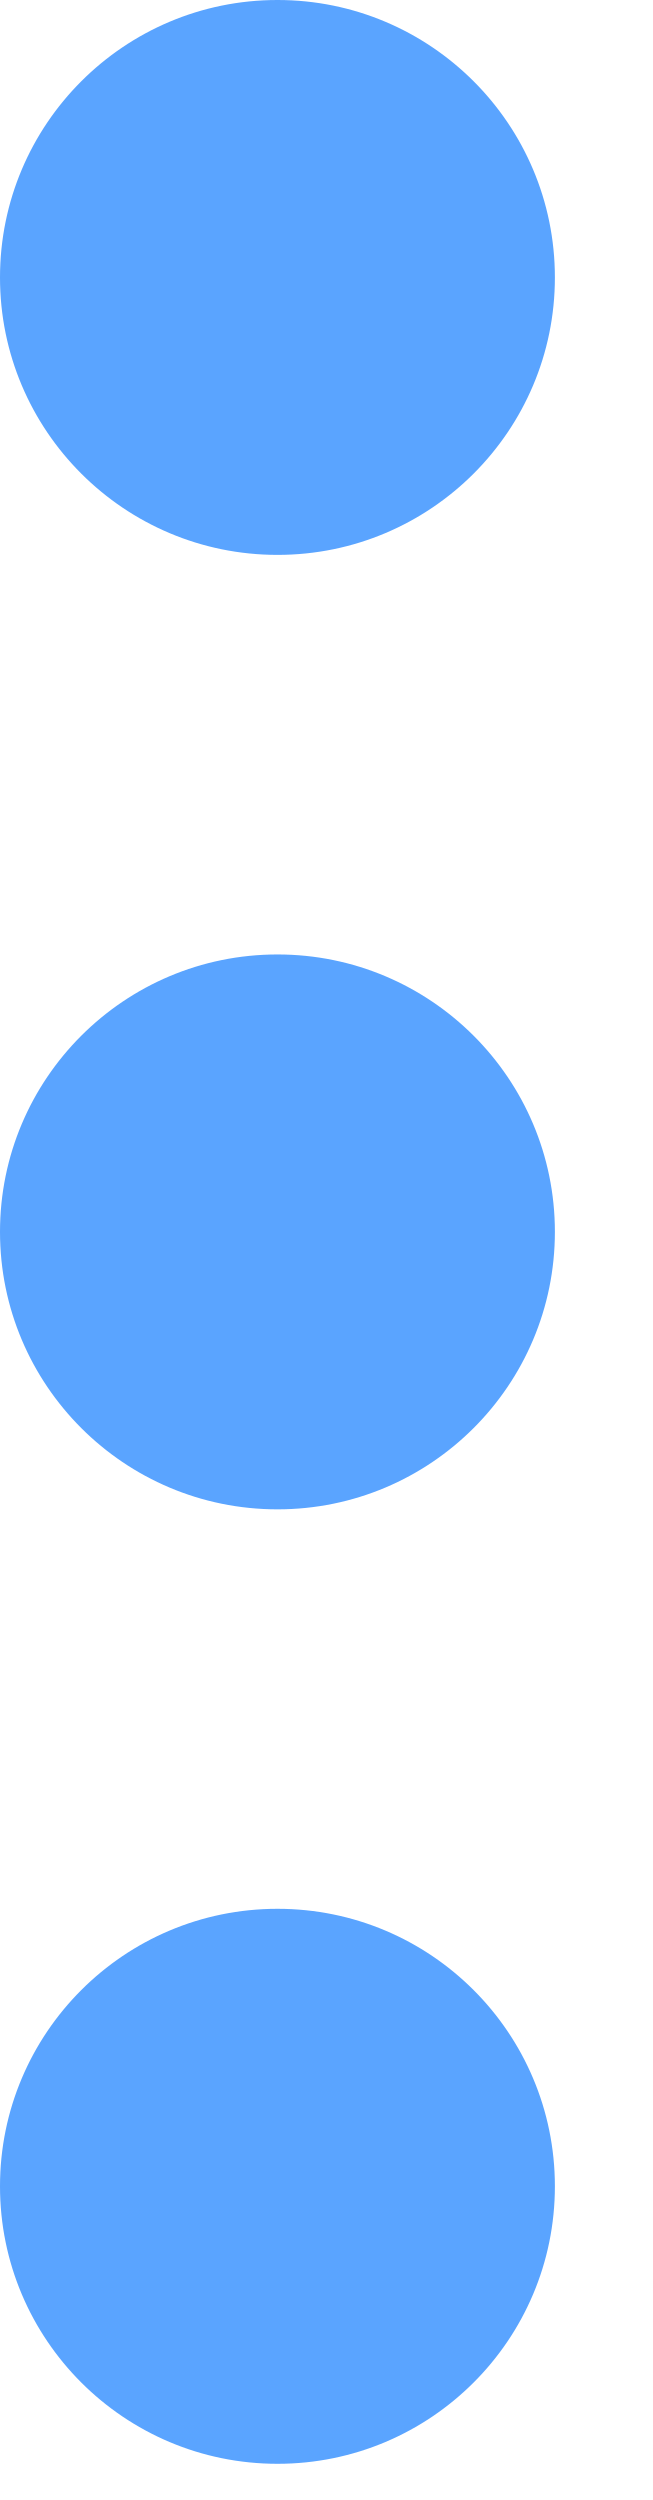
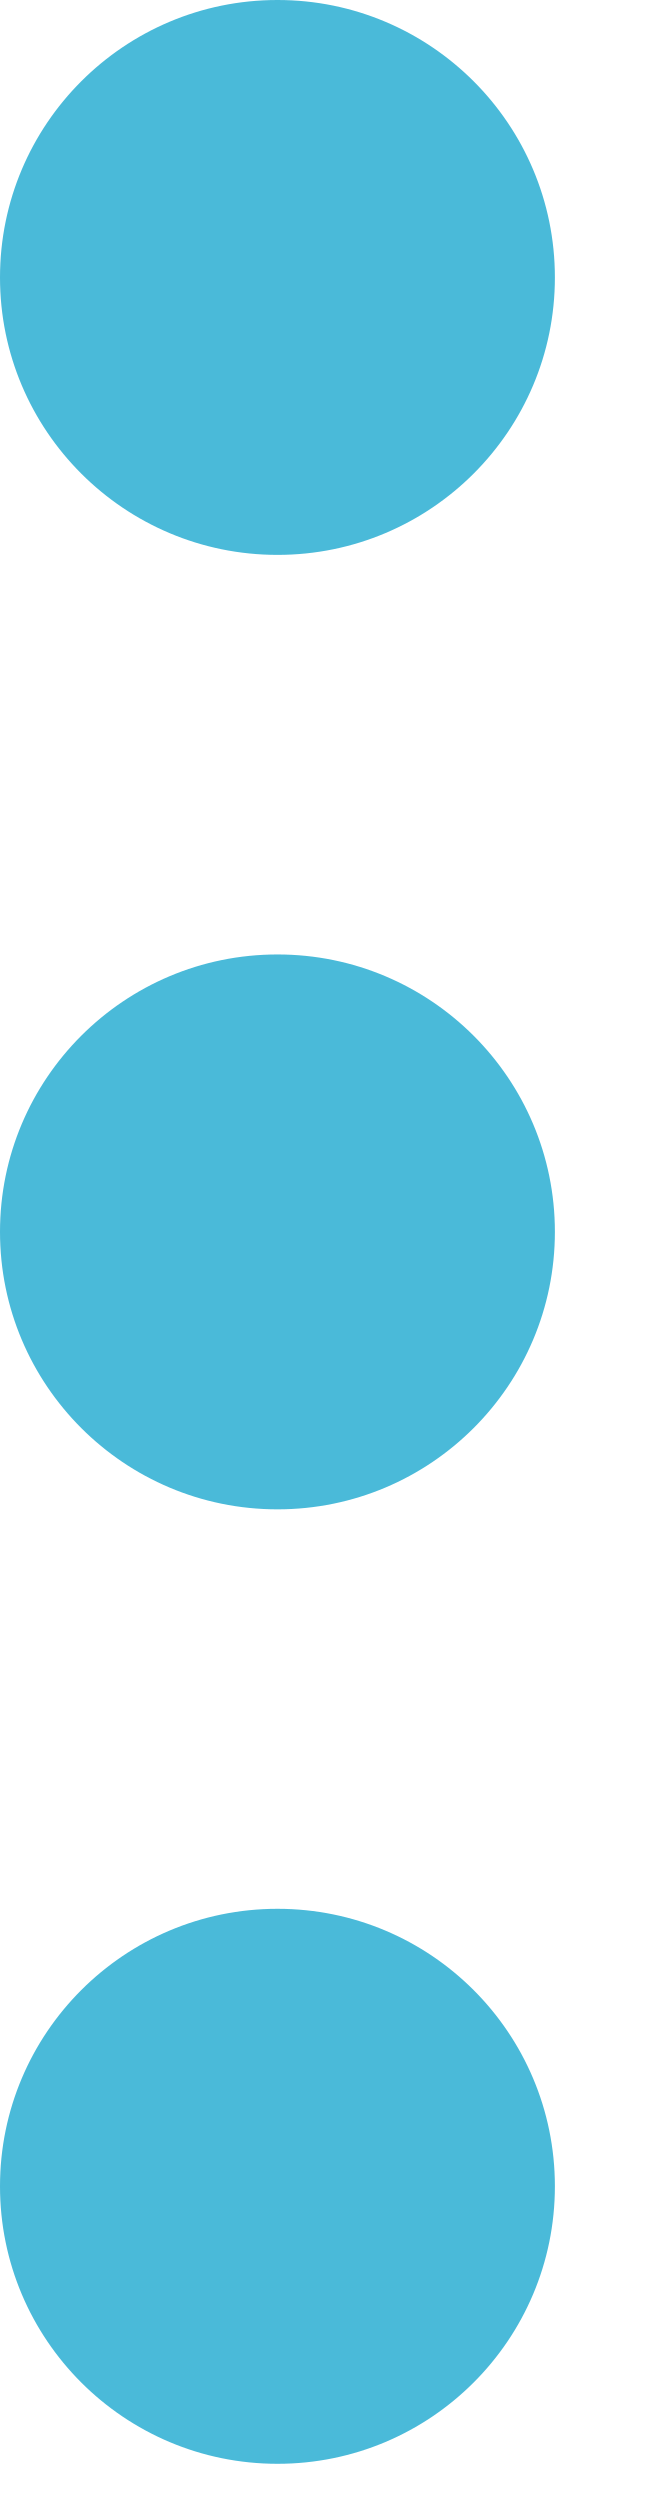
<svg xmlns="http://www.w3.org/2000/svg" width="6" height="23" viewBox="0 0 6 23" fill="none">
-   <path d="M5.105 2.553C5.105 3.962 3.962 5.105 2.553 5.105C1.143 5.105 0 3.962 0 2.553C0 1.143 1.143 0 2.553 0C3.962 0 5.105 1.143 5.105 2.553Z" fill="#5AA4FF" />
-   <path d="M5.105 11.333C5.105 12.743 3.962 13.886 2.553 13.886C1.143 13.886 0 12.743 0 11.333C0 9.924 1.143 8.781 2.553 8.781C3.962 8.781 5.105 9.924 5.105 11.333Z" fill="#5AA4FF" />
-   <path d="M5.105 20.114C5.105 21.524 3.962 22.667 2.553 22.667C1.143 22.667 0 21.524 0 20.114C0 18.704 1.143 17.561 2.553 17.561C3.962 17.561 5.105 18.704 5.105 20.114Z" fill="#5AA4FF" />
+   <path d="M5.105 2.553C5.105 3.962 3.962 5.105 2.553 5.105C1.143 5.105 0 3.962 0 2.553C0 1.143 1.143 0 2.553 0C3.962 0 5.105 1.143 5.105 2.553Z" fill="#4ABAD9" />
+   <path d="M5.105 11.333C5.105 12.743 3.962 13.886 2.553 13.886C1.143 13.886 0 12.743 0 11.333C0 9.924 1.143 8.781 2.553 8.781C3.962 8.781 5.105 9.924 5.105 11.333Z" fill="#4ABAD9" />
+   <path d="M5.105 20.114C5.105 21.524 3.962 22.667 2.553 22.667C1.143 22.667 0 21.524 0 20.114C0 18.704 1.143 17.561 2.553 17.561C3.962 17.561 5.105 18.704 5.105 20.114Z" fill="#4ABAD9" />
</svg>
